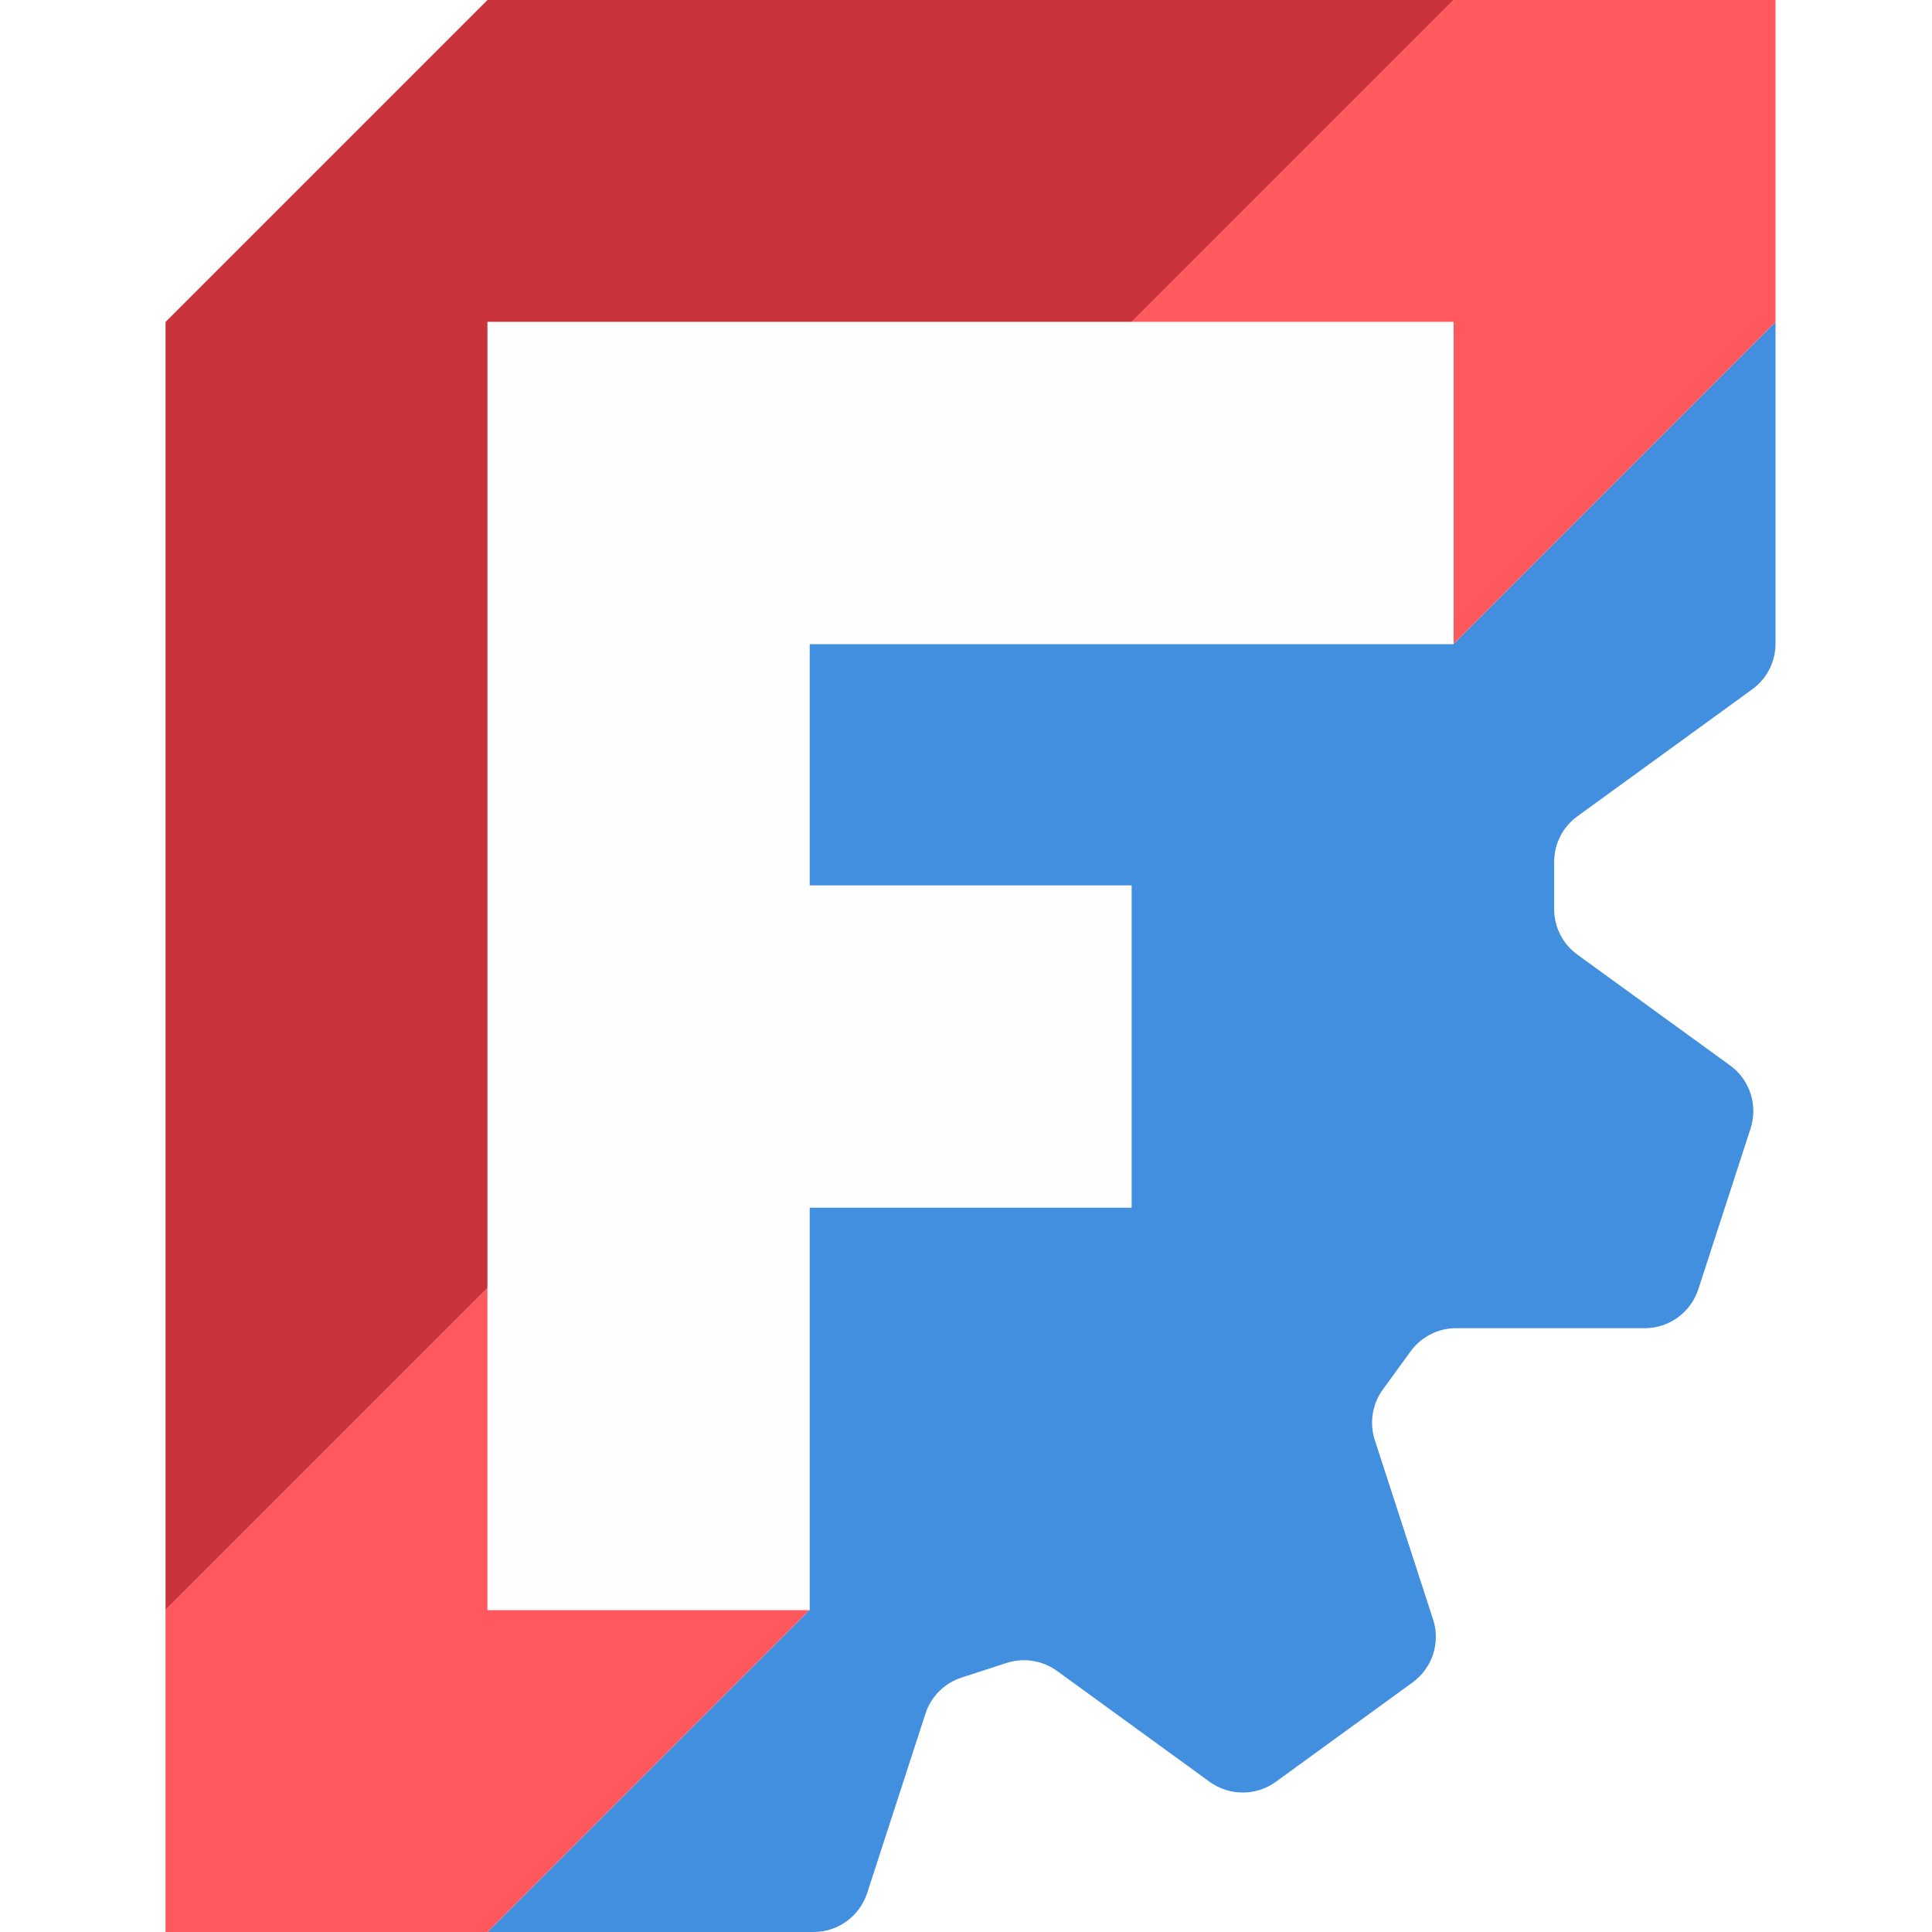
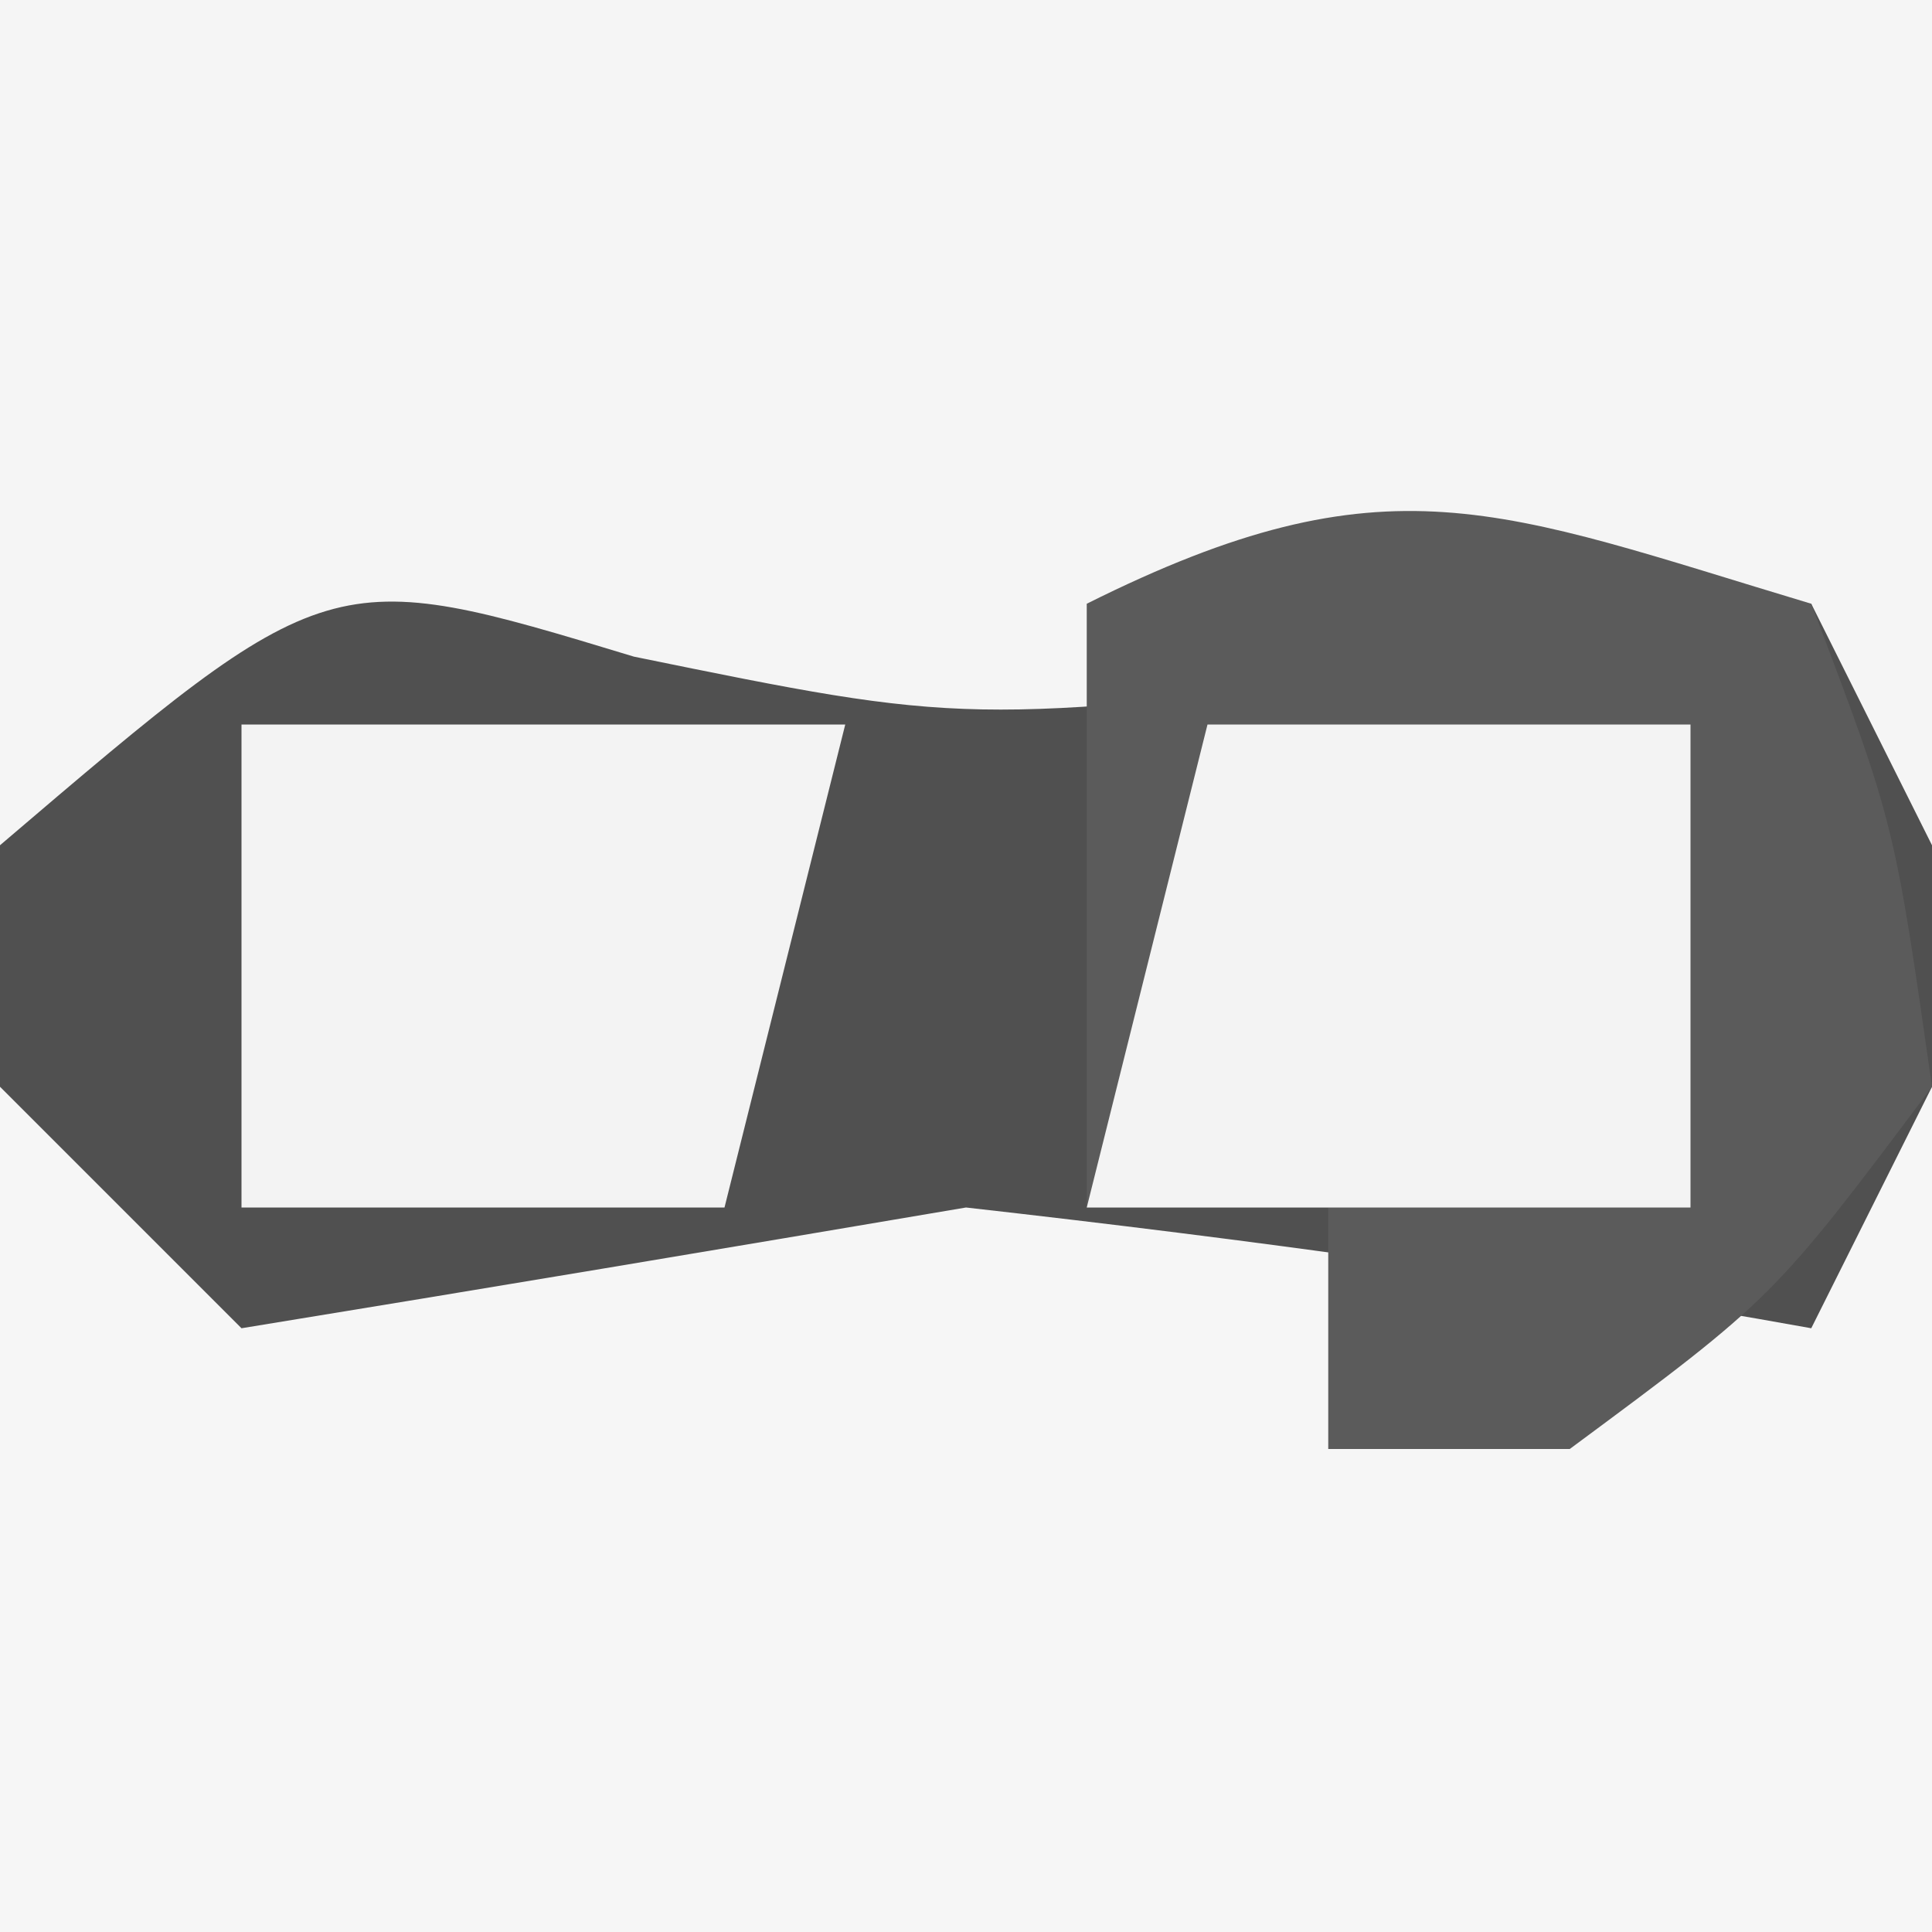
- <svg xmlns="http://www.w3.org/2000/svg" width="48" height="48" viewBox="0 0 48 48" version="1.1" id="svg1" xml:space="preserve">
-   <defs id="defs1" />
-   <g id="g1" transform="matrix(2,0,0,2,0.1124356,0)">
-     <path d="m 22,4 -4,4 h -8 V 11 H 14 v 4 h -4 v 5 L 6,24 h 4.05 c 0.303,-1e-6 0.572,-0.195 0.666,-0.484 l 0.724,-2.228 c 0.069,-0.213 0.236,-0.38 0.45,-0.449 l 0.557,-0.181 c 0.213,-0.069 0.447,-0.032 0.628,0.099 l 1.895,1.377 c 0.245,0.178 0.578,0.178 0.823,0 l 1.699,-1.235 c 0.245,-0.178 0.348,-0.494 0.254,-0.782 l -0.724,-2.228 c -0.069,-0.213 -0.032,-0.447 0.1,-0.628 l 0.344,-0.473 c 0.132,-0.181 0.342,-0.289 0.566,-0.289 l 2.343,5.1e-4 c 0.303,10e-6 0.572,-0.196 0.666,-0.484 l 0.649,-1.997 c 0.094,-0.288 -0.009,-0.605 -0.254,-0.783 L 19.539,11.859 C 19.357,11.727 19.25,11.517 19.25,11.293 V 10.707 c 1.9e-5,-0.224 0.107,-0.435 0.288,-0.566 L 21.712,8.562 C 21.893,8.431 22,8.22 22,7.996 Z" style="fill:#418fde;fill-opacity:1;fill-rule:evenodd;stroke:none;stroke-width:2.646;stroke-linecap:square" id="path8" />
-     <path id="path7" style="display:inline;fill:#ff585d;fill-opacity:1;fill-rule:evenodd;stroke:none;stroke-width:2.646;stroke-linecap:square" d="m 18,0 -4,4 h 4 V 8 L 22,4 V 0 Z M 6,16 2,20 v 4 h 4 l 4,-4 H 6 Z" />
-     <path d="M 6,0 2,4 V 20 L 6,16 V 4 h 8 l 4,-4 z" style="fill:#cb333b;fill-rule:evenodd;stroke-width:2.646;stroke-linecap:square" id="path3" />
-     <path d="M 6,20 H 10 V 15 H 14 V 11 H 10 V 8 h 8 V 4 H 6 Z" style="fill:#fefefe;fill-opacity:1;fill-rule:evenodd;stroke:none;stroke-width:2.646;stroke-linecap:square" id="path9" />
-   </g>
+ <svg xmlns="http://www.w3.org/2000/svg" version="1.1" width="16" height="16">
+   <path d="M0 0 C5.28 0 10.56 0 16 0 C16 5.28 16 10.56 16 16 C10.72 16 5.44 16 0 16 C0 10.72 0 5.44 0 0 Z " fill="#505050" transform="translate(0,0)" />
+   <path d="M0 0 C5.28 0 10.56 0 16 0 C16 2.31 16 4.62 16 7 C15.67 6.34 15.34 5.68 15 5 C13.948 5.186 12.896 5.371 11.812 5.562 C8 6 8 6 5.25 5.438 C2.728 4.673 2.728 4.673 0 7 C0 4.69 0 2.38 0 0 Z " fill="#F5F5F5" transform="translate(0,0)" />
+   <path d="M0 0 C0.66 0.66 1.32 1.32 2 2 C4.001 1.674 6.001 1.339 8 1 C10.342 1.264 12.68 1.582 15 2 C15.33 1.34 15.66 0.68 16 0 C16 2.31 16 4.62 16 7 C10.72 7 5.44 7 0 7 C0 4.69 0 2.38 0 0 Z " fill="#F6F6F6" transform="translate(0,9)" />
+   <path d="M0 0 C0.688 1.812 0.688 1.812 1 4 C-0.312 5.75 -0.312 5.75 -2 7 C-2.66 7 -3.32 7 -4 7 C-4 6.34 -4 5.68 -4 5 C-4.66 5 -5.32 5 -6 5 C-6 3.35 -6 1.7 -6 0 C-3.509 -1.245 -2.589 -0.777 0 0 Z " fill="#5B5B5B" transform="translate(15,5)" />
+   <path d="M0 0 C1.65 0 3.3 0 5 0 C4.67 1.32 4.34 2.64 4 4 C2.68 4 1.36 4 0 4 C0 2.68 0 1.36 0 0 Z " fill="#F3F3F3" transform="translate(2,6)" />
+   <path d="M0 0 C1.32 0 2.64 0 4 0 C4 1.32 4 2.64 4 4 C2.35 4 0.7 4 -1 4 C-0.67 2.68 -0.34 1.36 0 0 Z " fill="#F3F3F3" transform="translate(10,6)" />
</svg>
